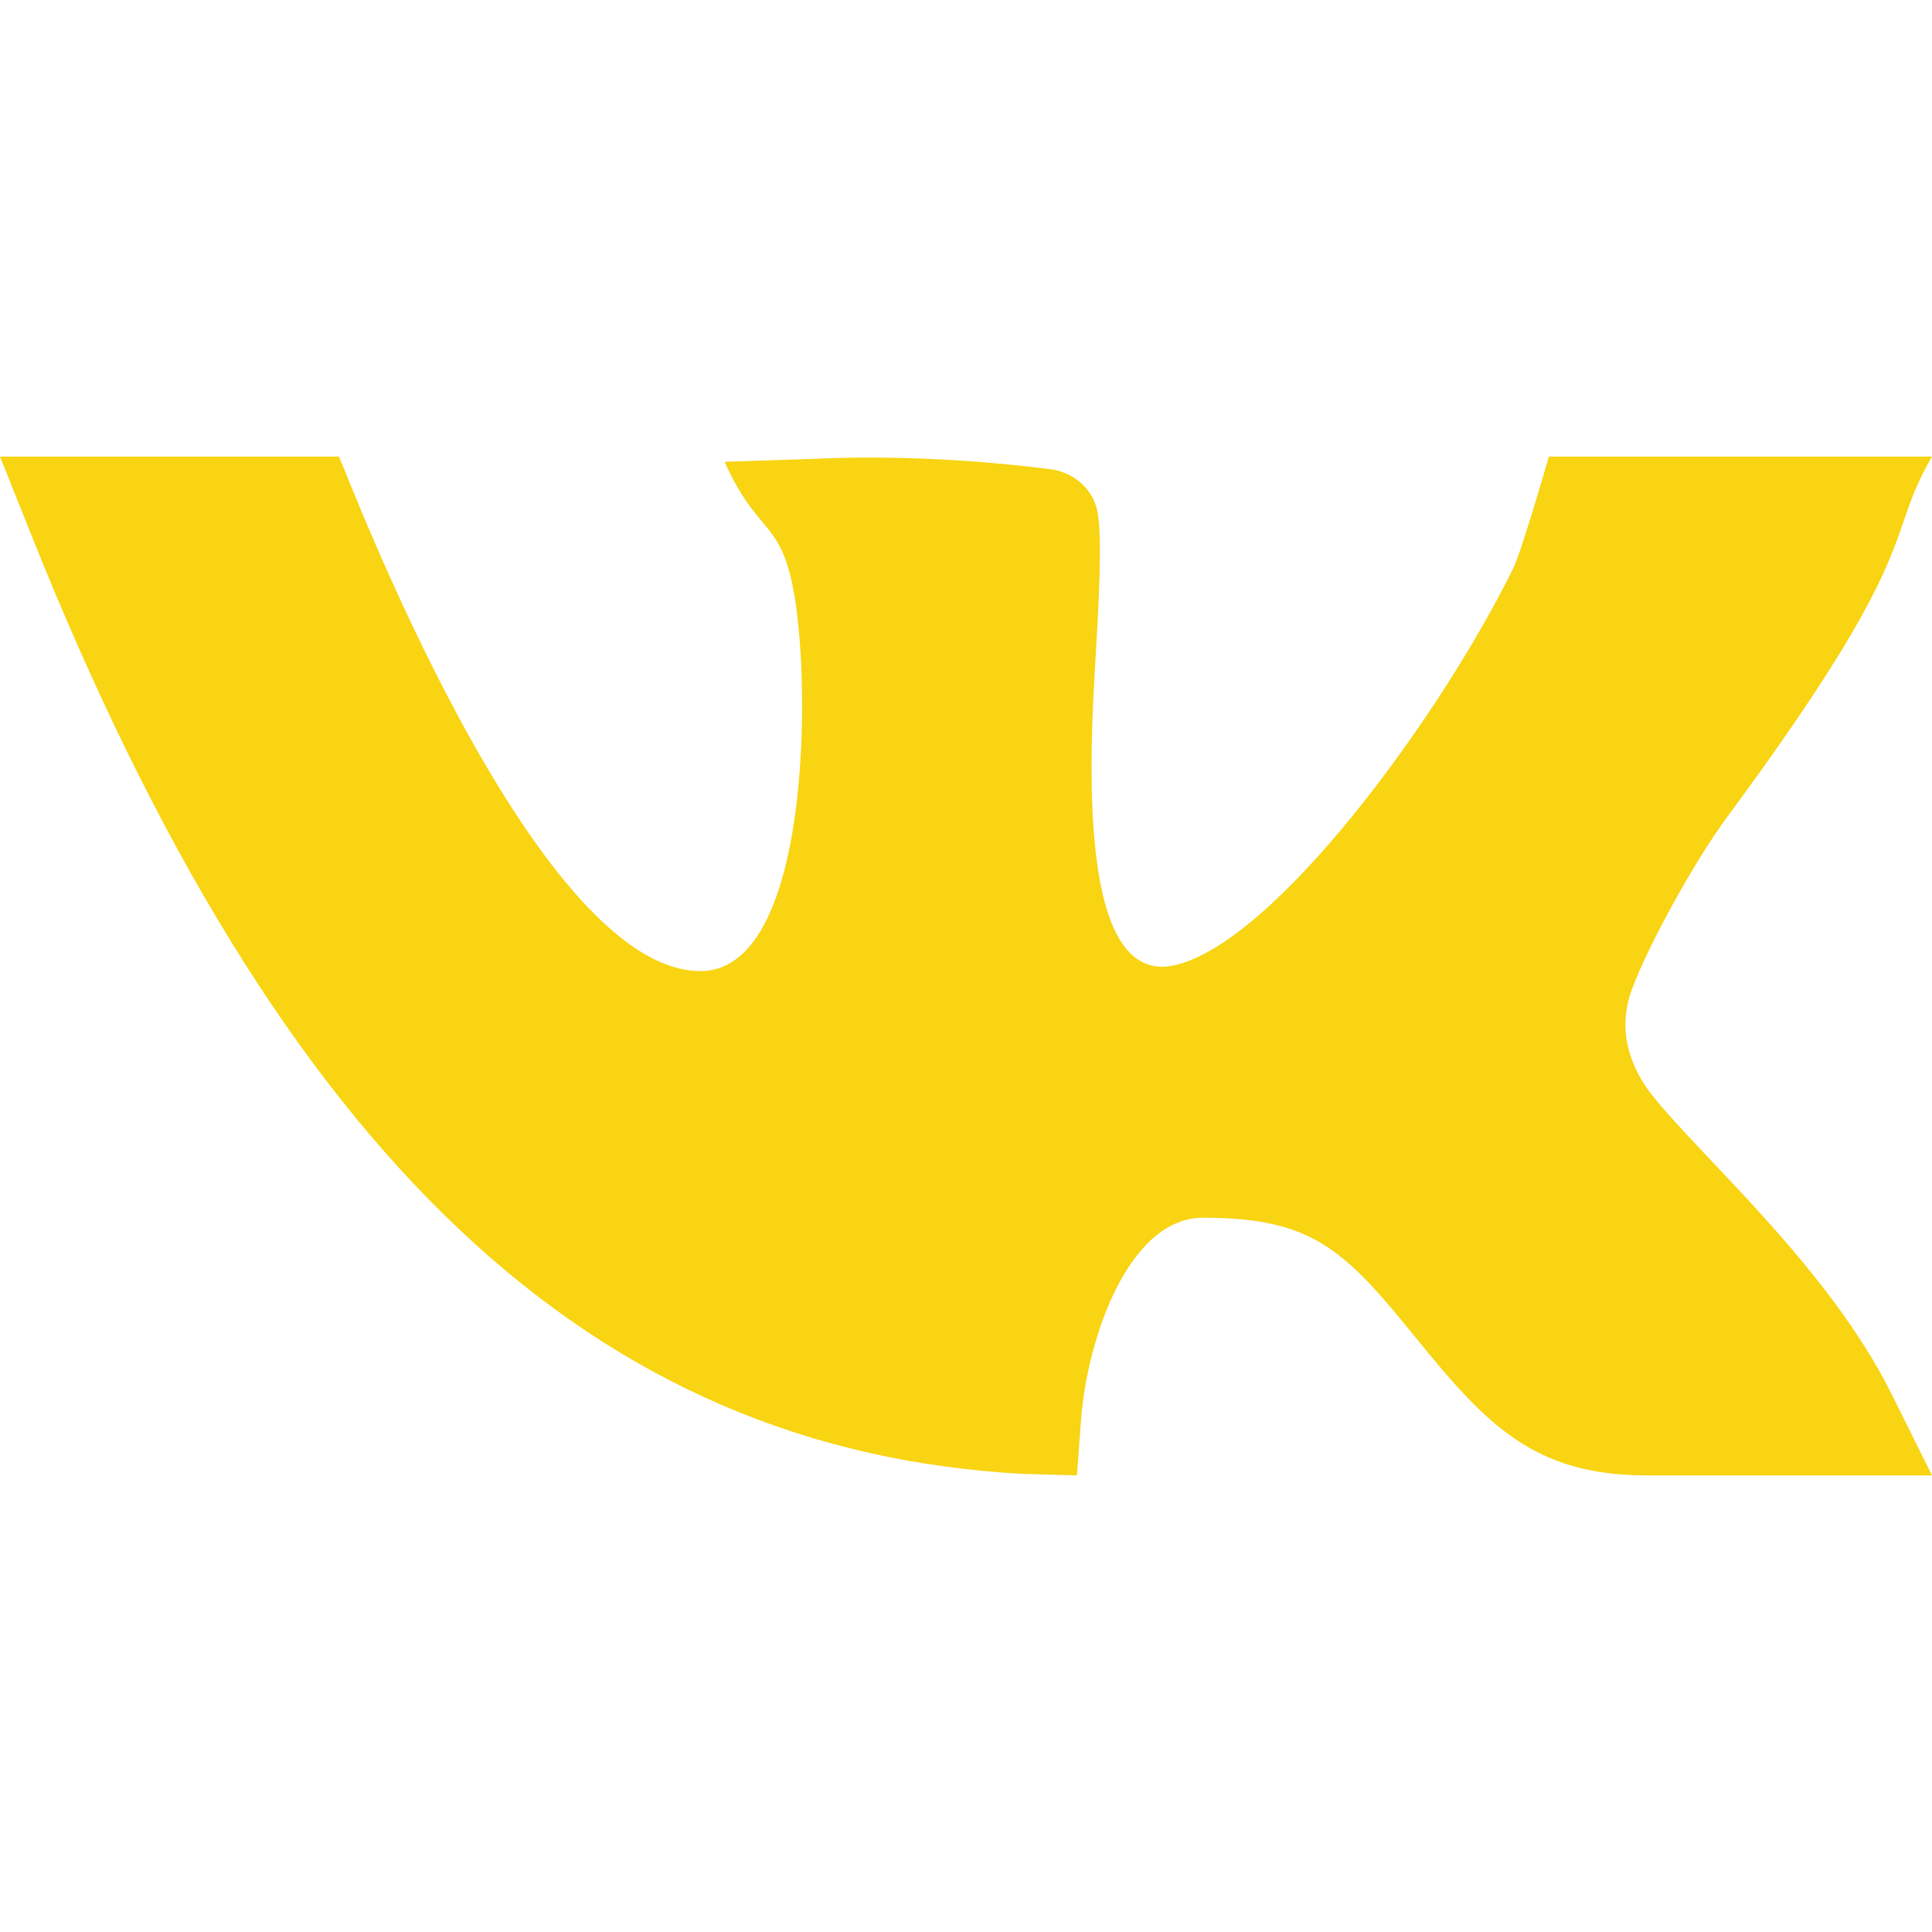
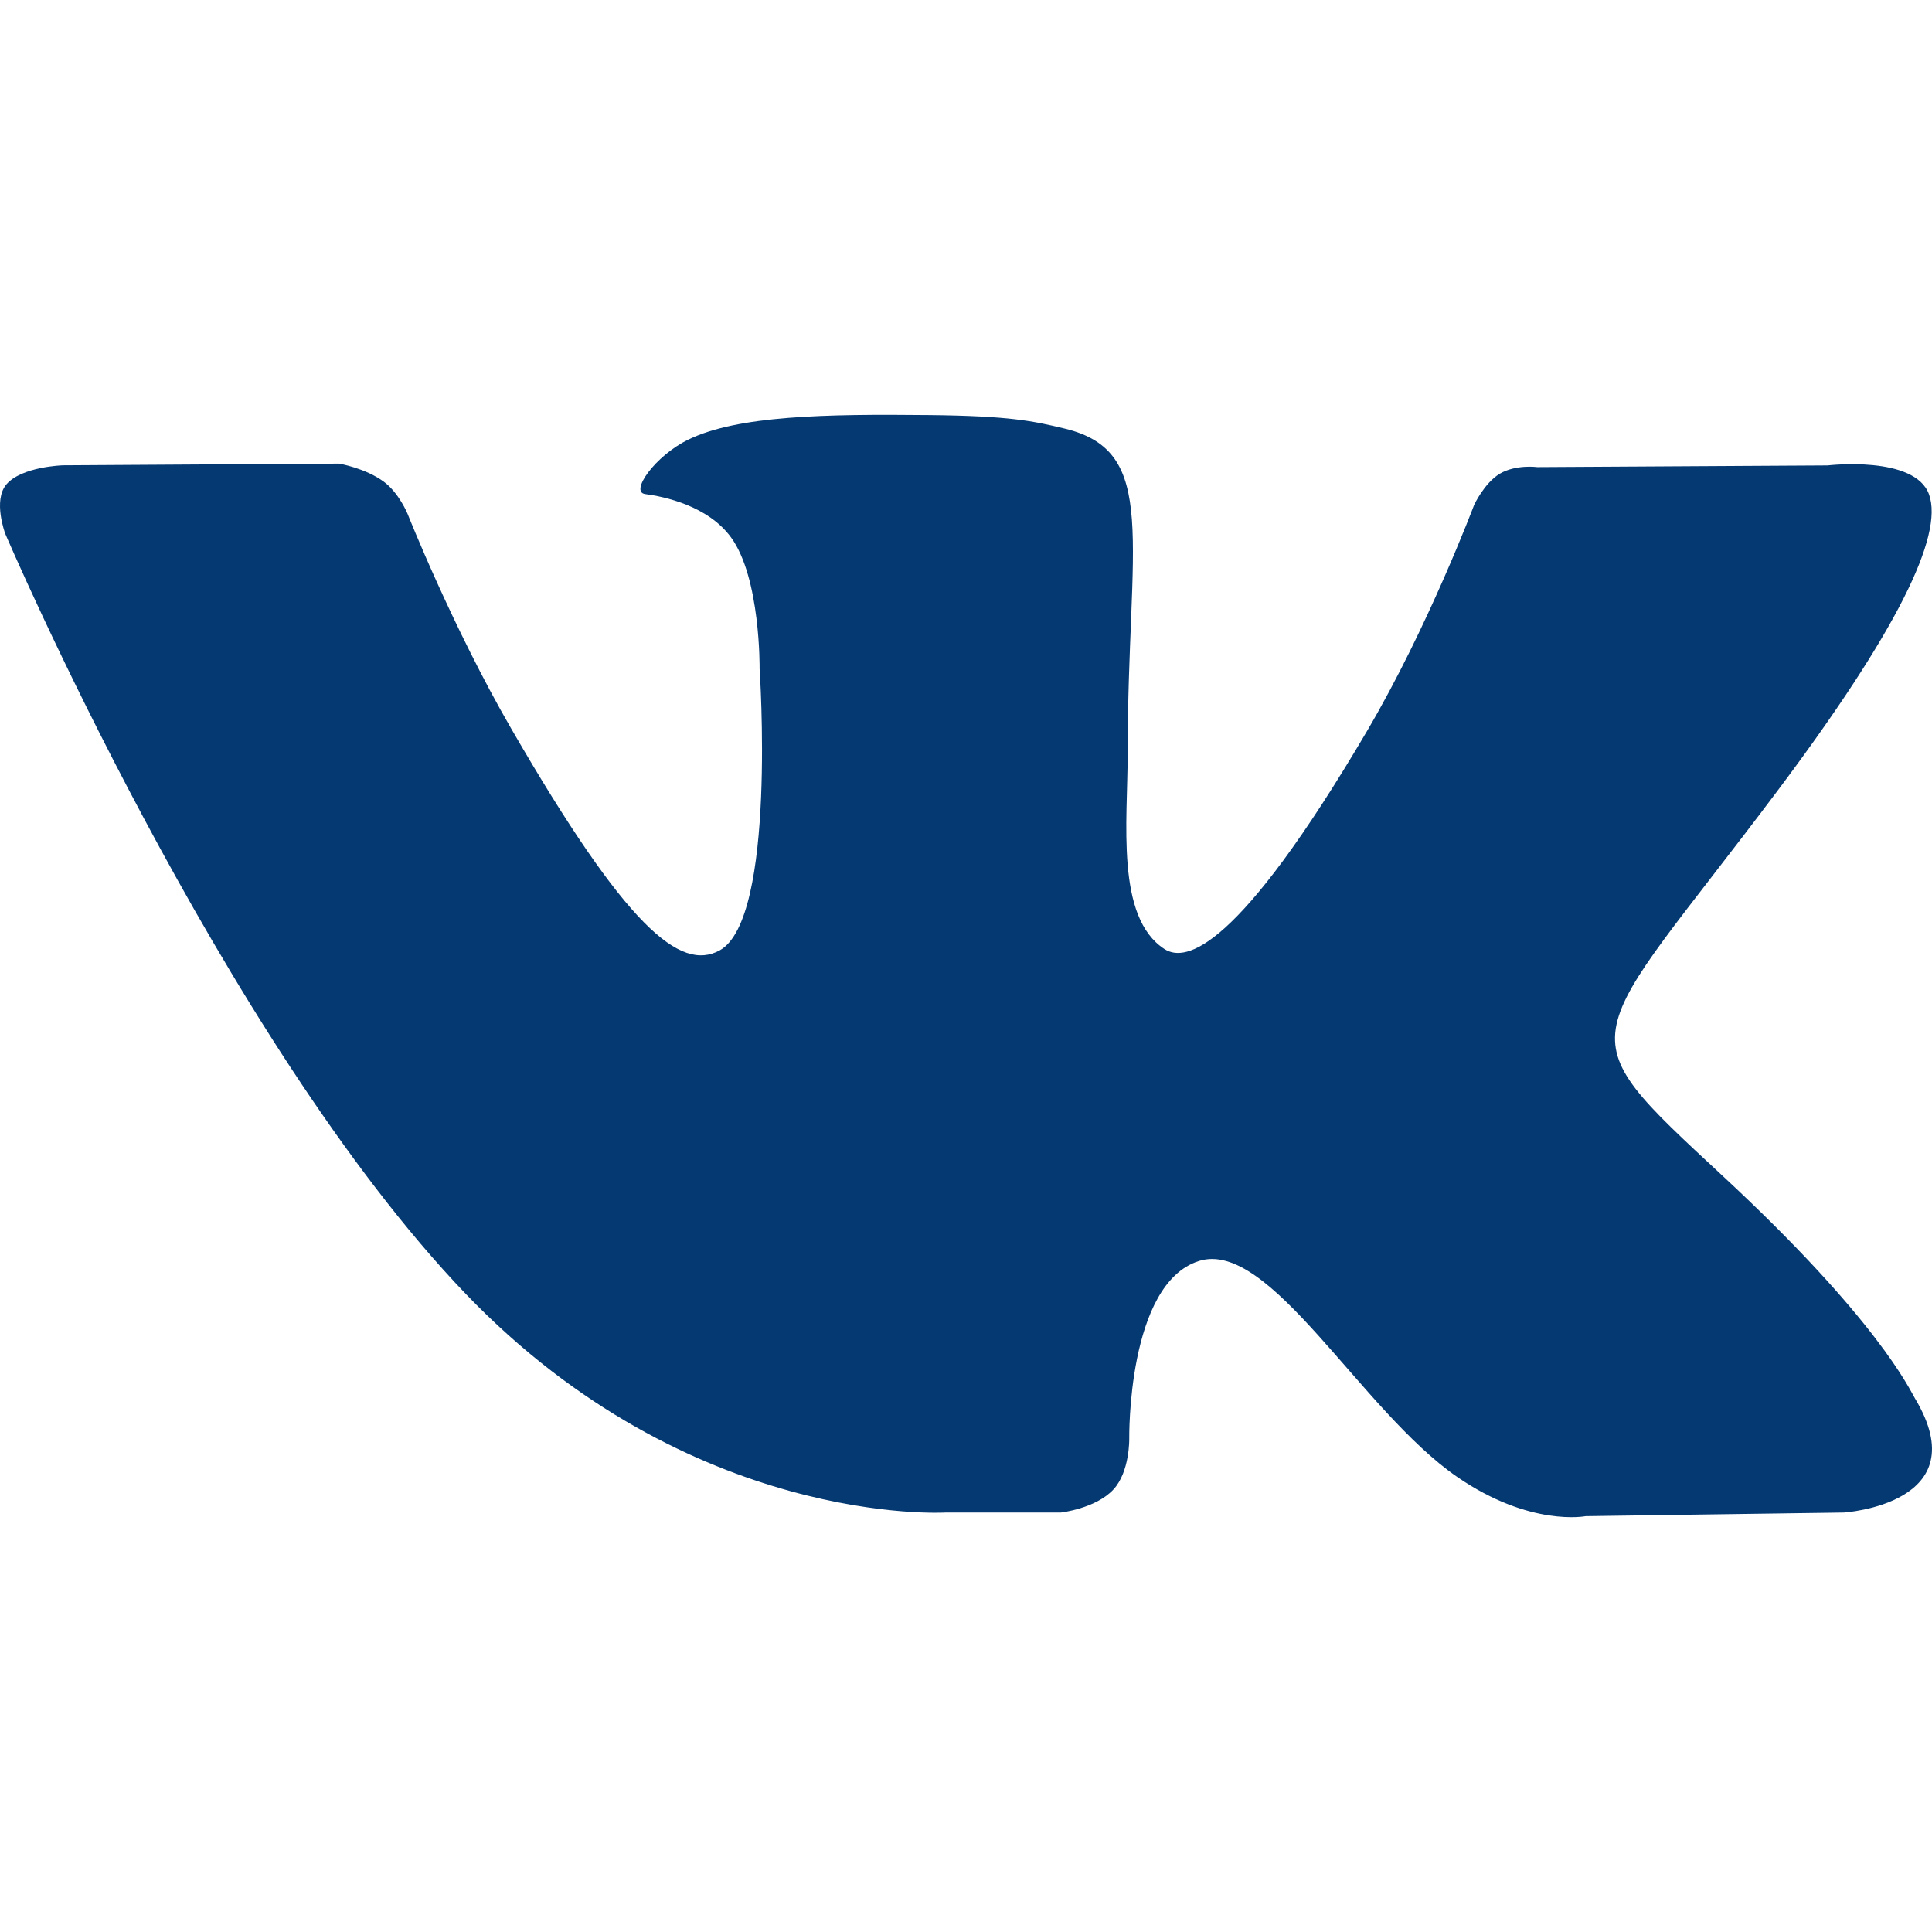
- <svg xmlns="http://www.w3.org/2000/svg" viewBox="0 -121 512 512" width="512px" height="512px">
-   <path d="m457.742 95.48c52.98-71.727 41.23-73.07 54.258-95.48h-101.527s-7.215 25.051-9.418 29.535c-19.5 39.66-63.238 99.168-89.691 105.25-26.047 5.992-22.59-55.562-20.984-82.227 1.512-24.715 1.254-33.363.527-37.633-1.062-6.238-6.297-10.789-12.578-11.582-12.949-1.641-36.445-3.961-62.758-2.742l-23.539.781c9.281 20.762 15.551 14.398 18.969 38.418 3.859 28.121 2.34 96.547-25.355 96.547-44.398 0-94.234-133.344-95.82-136.348h-89.824l8.219 20.566c66.238 165.82 149.082 242.621 262.43 249.008l14.75.426 1.055-14.324c1.594-22.121 12.691-53.965 32.375-53.965 29.082 0 37.484 8.469 56.664 32.168 18.441 22.723 31.148 36.121 60.906 36.121h75.602l-10.781-21.68c-16.836-33.801-50.605-62.777-63.793-79.586-4.777-6.328-9.48-16.332-4.613-28.434 3.98-10.539 15.832-32.52 24.93-44.82zm0 0" fill="#f8d412" />
+ <svg xmlns="http://www.w3.org/2000/svg" version="1.1" id="Capa_1" x="0px" y="0px" viewBox="0 0 511.962 511.962" style="enable-background:new 0 0 511.962 511.962;" xml:space="preserve" width="512px" height="512px">
+   <g>
+     <g>
+       <path d="M507.399,370.471c-1.376-2.304-9.888-20.8-50.848-58.816c-42.88-39.808-37.12-33.344,14.528-102.176    c31.456-41.92,44.032-67.52,40.096-78.464c-3.744-10.432-26.88-7.68-26.88-7.68l-76.928,0.448c0,0-5.696-0.768-9.952,1.76    c-4.128,2.496-6.784,8.256-6.784,8.256s-12.192,32.448-28.448,60.032c-34.272,58.208-48,61.28-53.6,57.664    c-13.024-8.416-9.76-33.856-9.76-51.904c0-56.416,8.544-79.936-16.672-86.016c-8.384-2.016-14.528-3.36-35.936-3.584    c-27.456-0.288-50.72,0.096-63.872,6.528c-8.768,4.288-15.52,13.856-11.392,14.4c5.088,0.672,16.608,3.104,22.72,11.424    c7.904,10.72,7.616,34.848,7.616,34.848s4.544,66.4-10.592,74.656c-10.4,5.664-24.64-5.888-55.2-58.72    c-15.648-27.04-27.488-56.96-27.488-56.96s-2.272-5.568-6.336-8.544c-4.928-3.616-11.84-4.768-11.84-4.768l-73.152,0.448    c0,0-10.976,0.32-15.008,5.088c-3.584,4.256-0.288,13.024-0.288,13.024s57.28,133.984,122.112,201.536    c59.488,61.92,127.008,57.856,127.008,57.856h30.592c0,0,9.248-1.024,13.952-6.112c4.352-4.672,4.192-13.44,4.192-13.44    s-0.608-41.056,18.464-47.104c18.784-5.952,42.912,39.68,68.48,57.248c19.328,13.28,34.016,10.368,34.016,10.368l68.384-0.96    C488.583,400.807,524.359,398.599,507.399,370.471z" fill="#053972" />
+     </g>
+   </g>
+   <g>
+ </g>
+   <g>
+ </g>
+   <g>
+ </g>
+   <g>
+ </g>
+   <g>
+ </g>
+   <g>
+ </g>
+   <g>
+ </g>
+   <g>
+ </g>
+   <g>
+ </g>
+   <g>
+ </g>
+   <g>
+ </g>
+   <g>
+ </g>
+   <g>
+ </g>
+   <g>
+ </g>
+   <g>
+ </g>
</svg>
